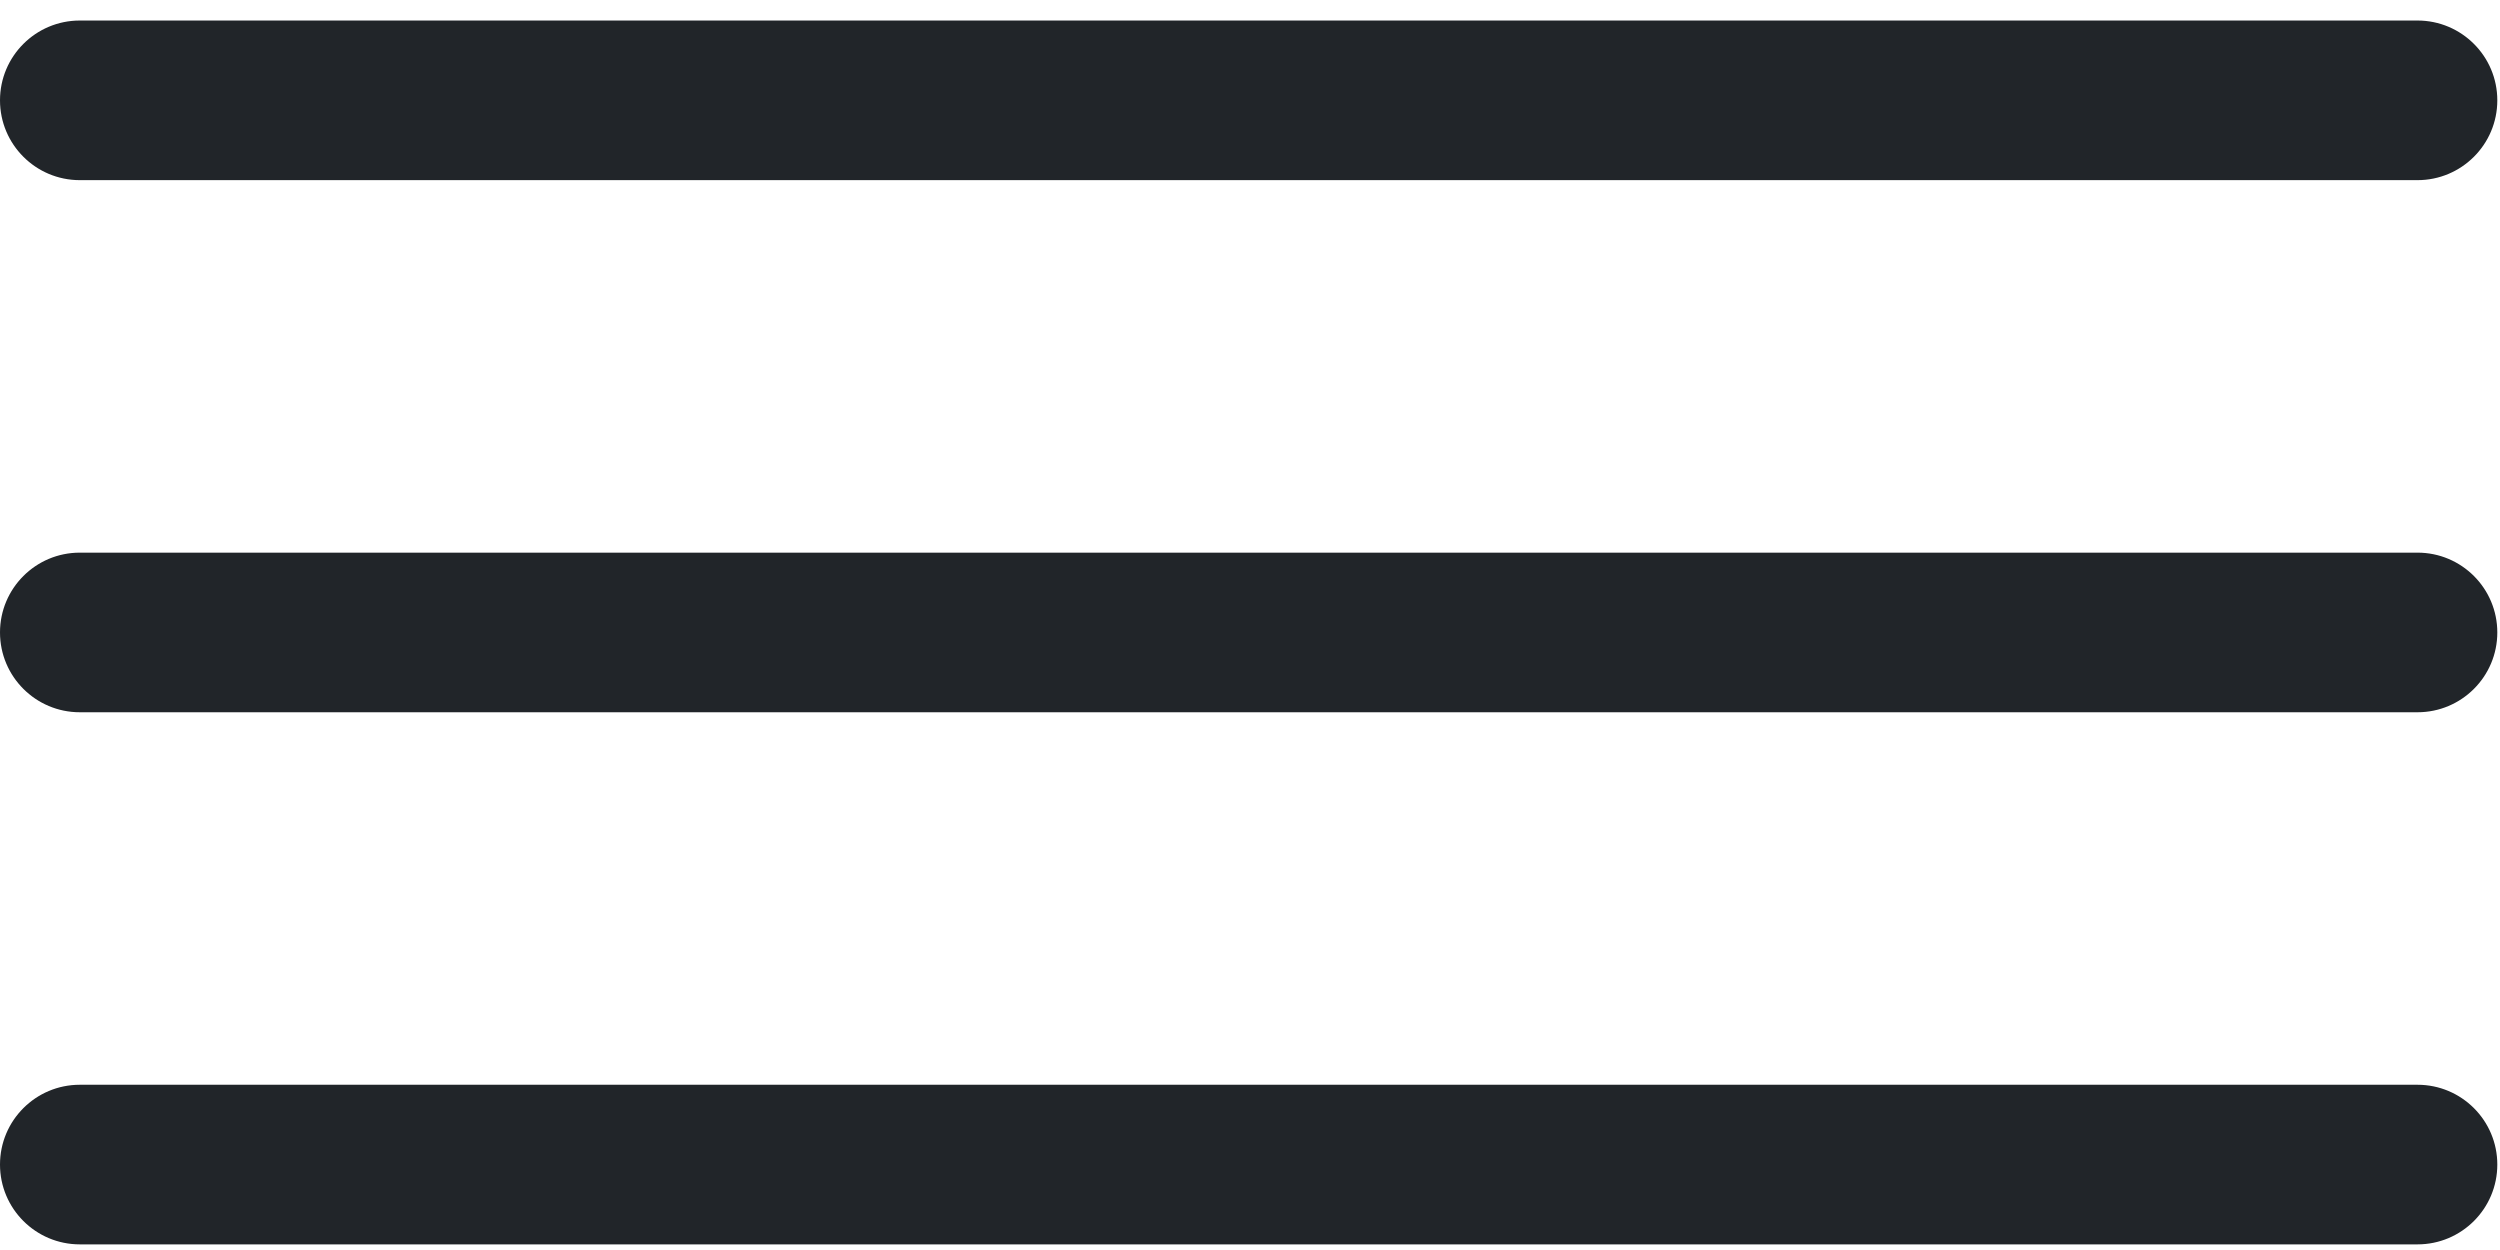
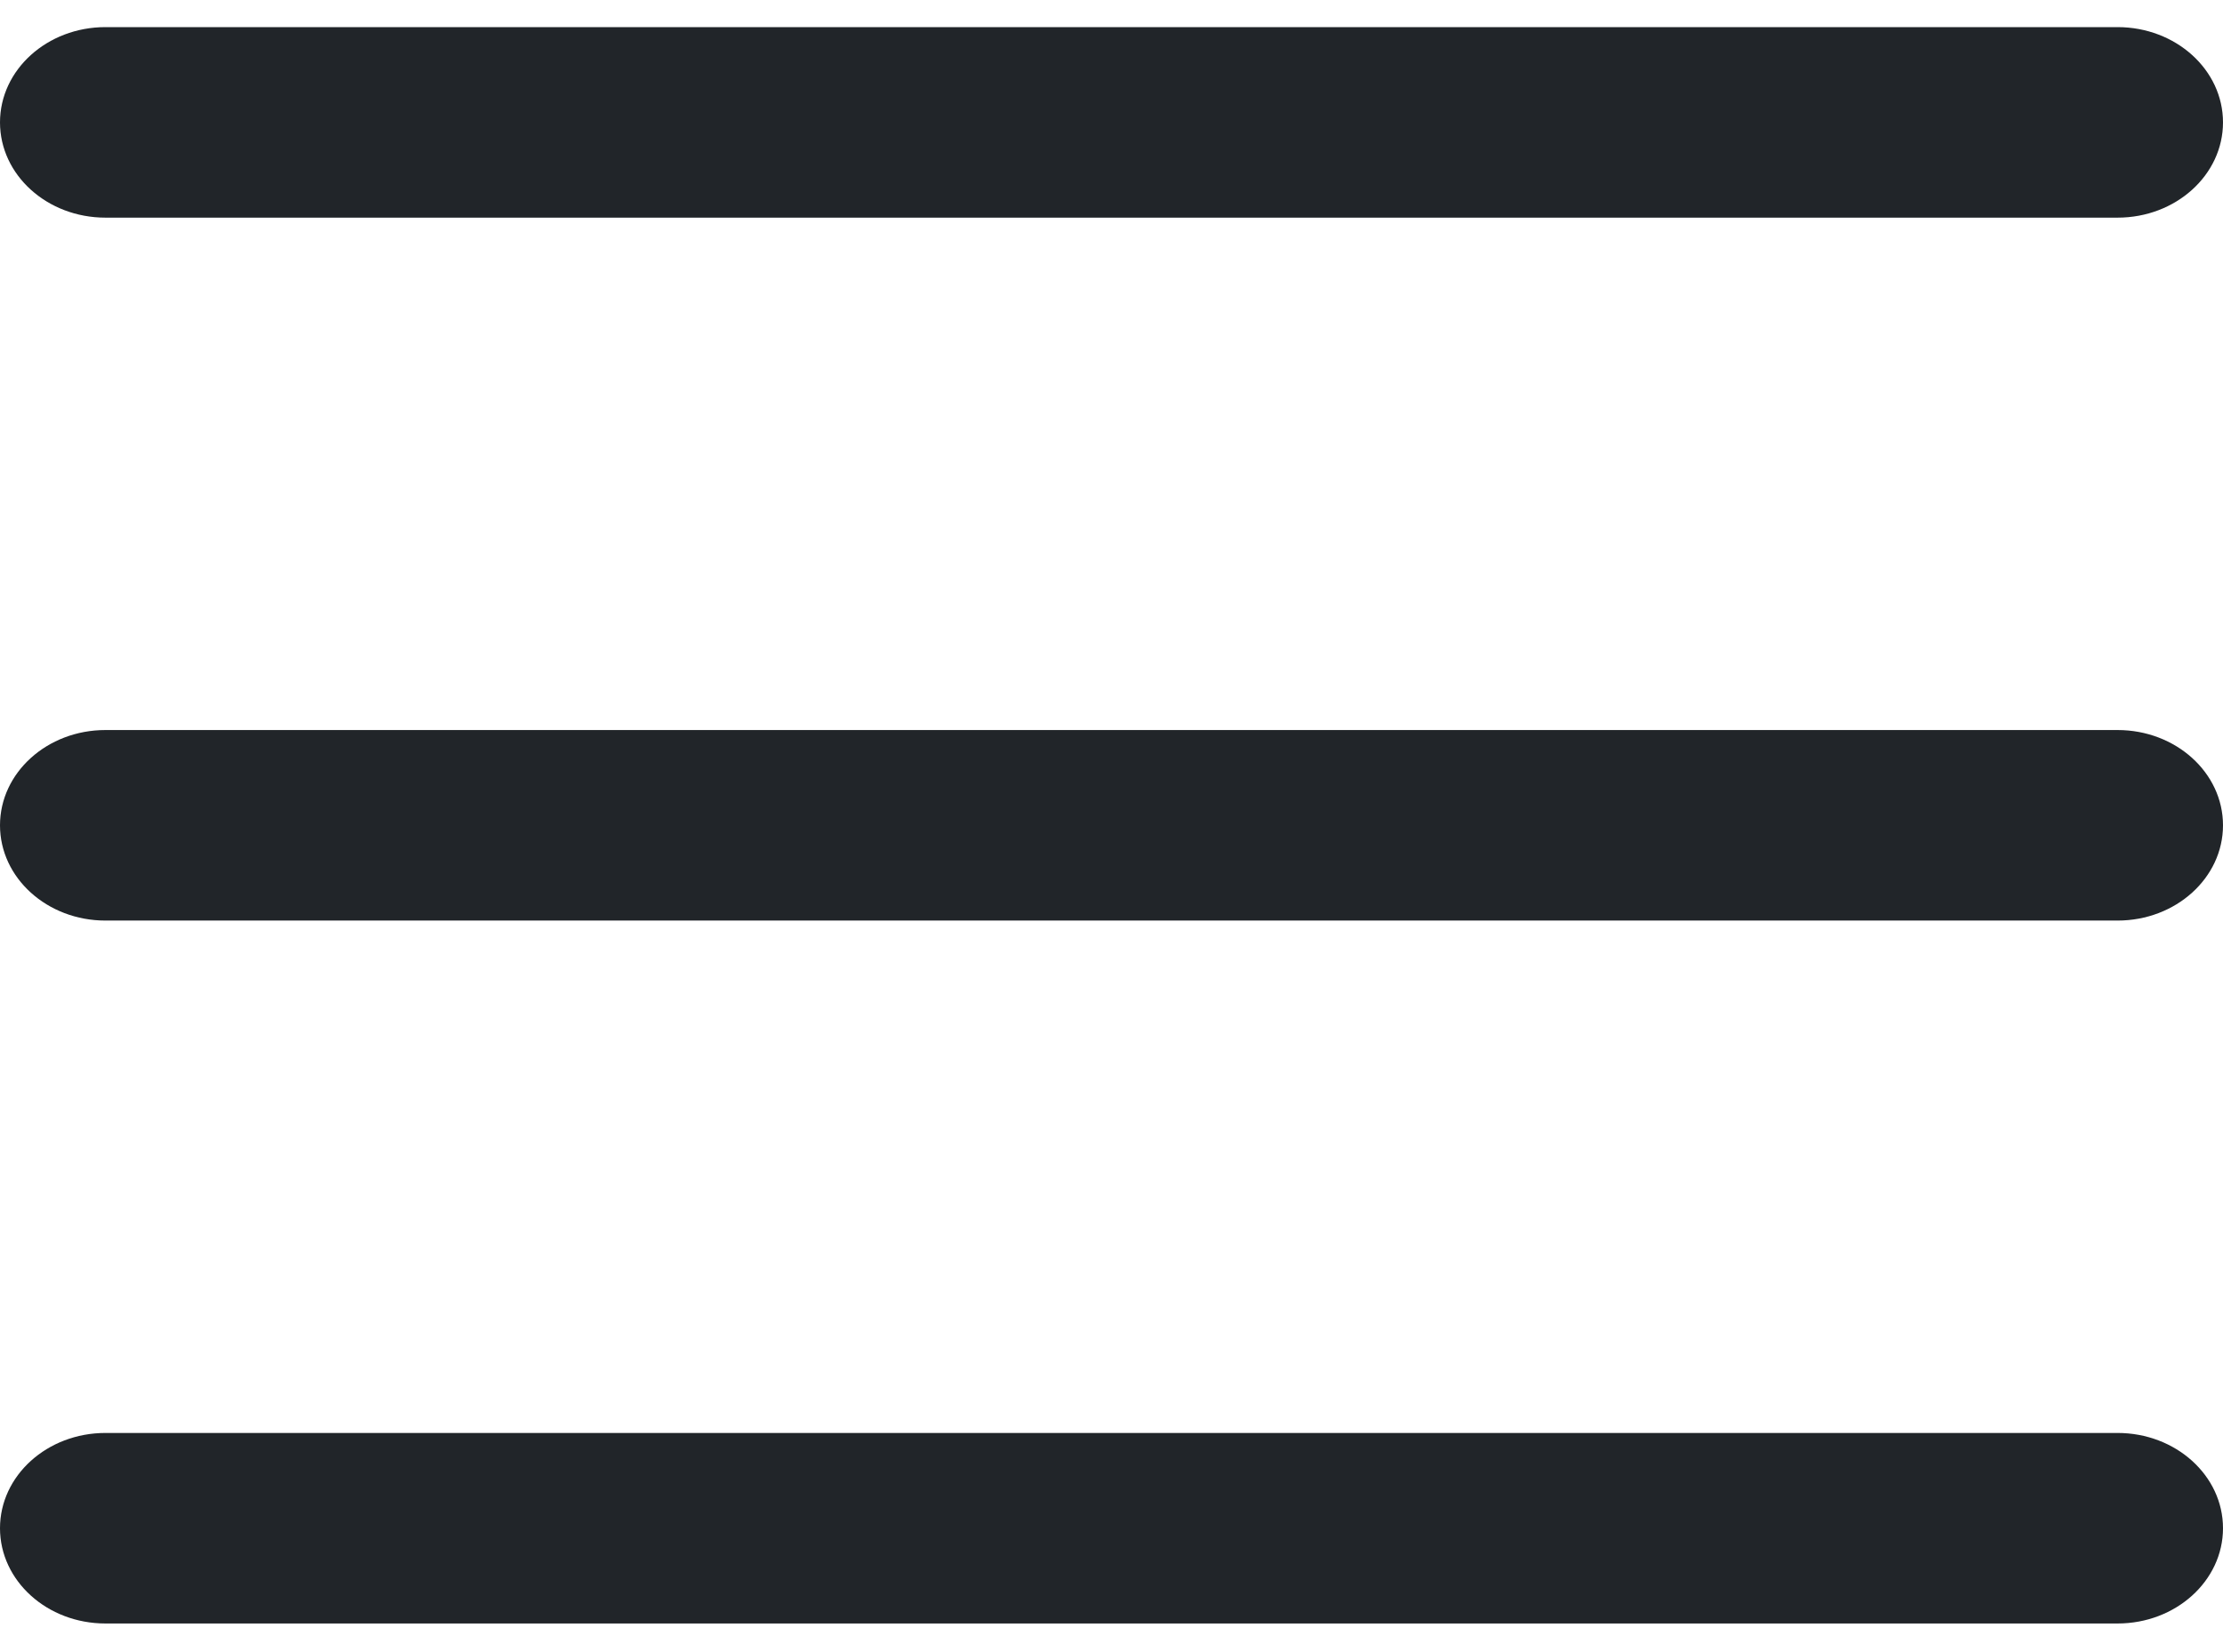
- <svg xmlns="http://www.w3.org/2000/svg" width="52" height="26" viewBox="0 0 52 26" fill="none">
-   <rect y="0.427" width="51.944" height="3.32" rx="1.66" fill="#212529" />
-   <rect y="11.495" width="51.944" height="3.32" rx="1.66" fill="#212529" />
-   <rect y="22.563" width="51.944" height="3.32" rx="1.66" fill="#212529" />
+ <svg xmlns="http://www.w3.org/2000/svg" width="35" height="26" viewBox="0 0 35 26" fill="none">
+   <rect y="0.427" width="35" height="3" rx="1.66" fill="#212529" />
+   <rect y="11.495" width="35" height="3" rx="1.66" fill="#212529" />
+   <rect y="22.563" width="35" height="3" rx="1.66" fill="#212529" />
</svg>
